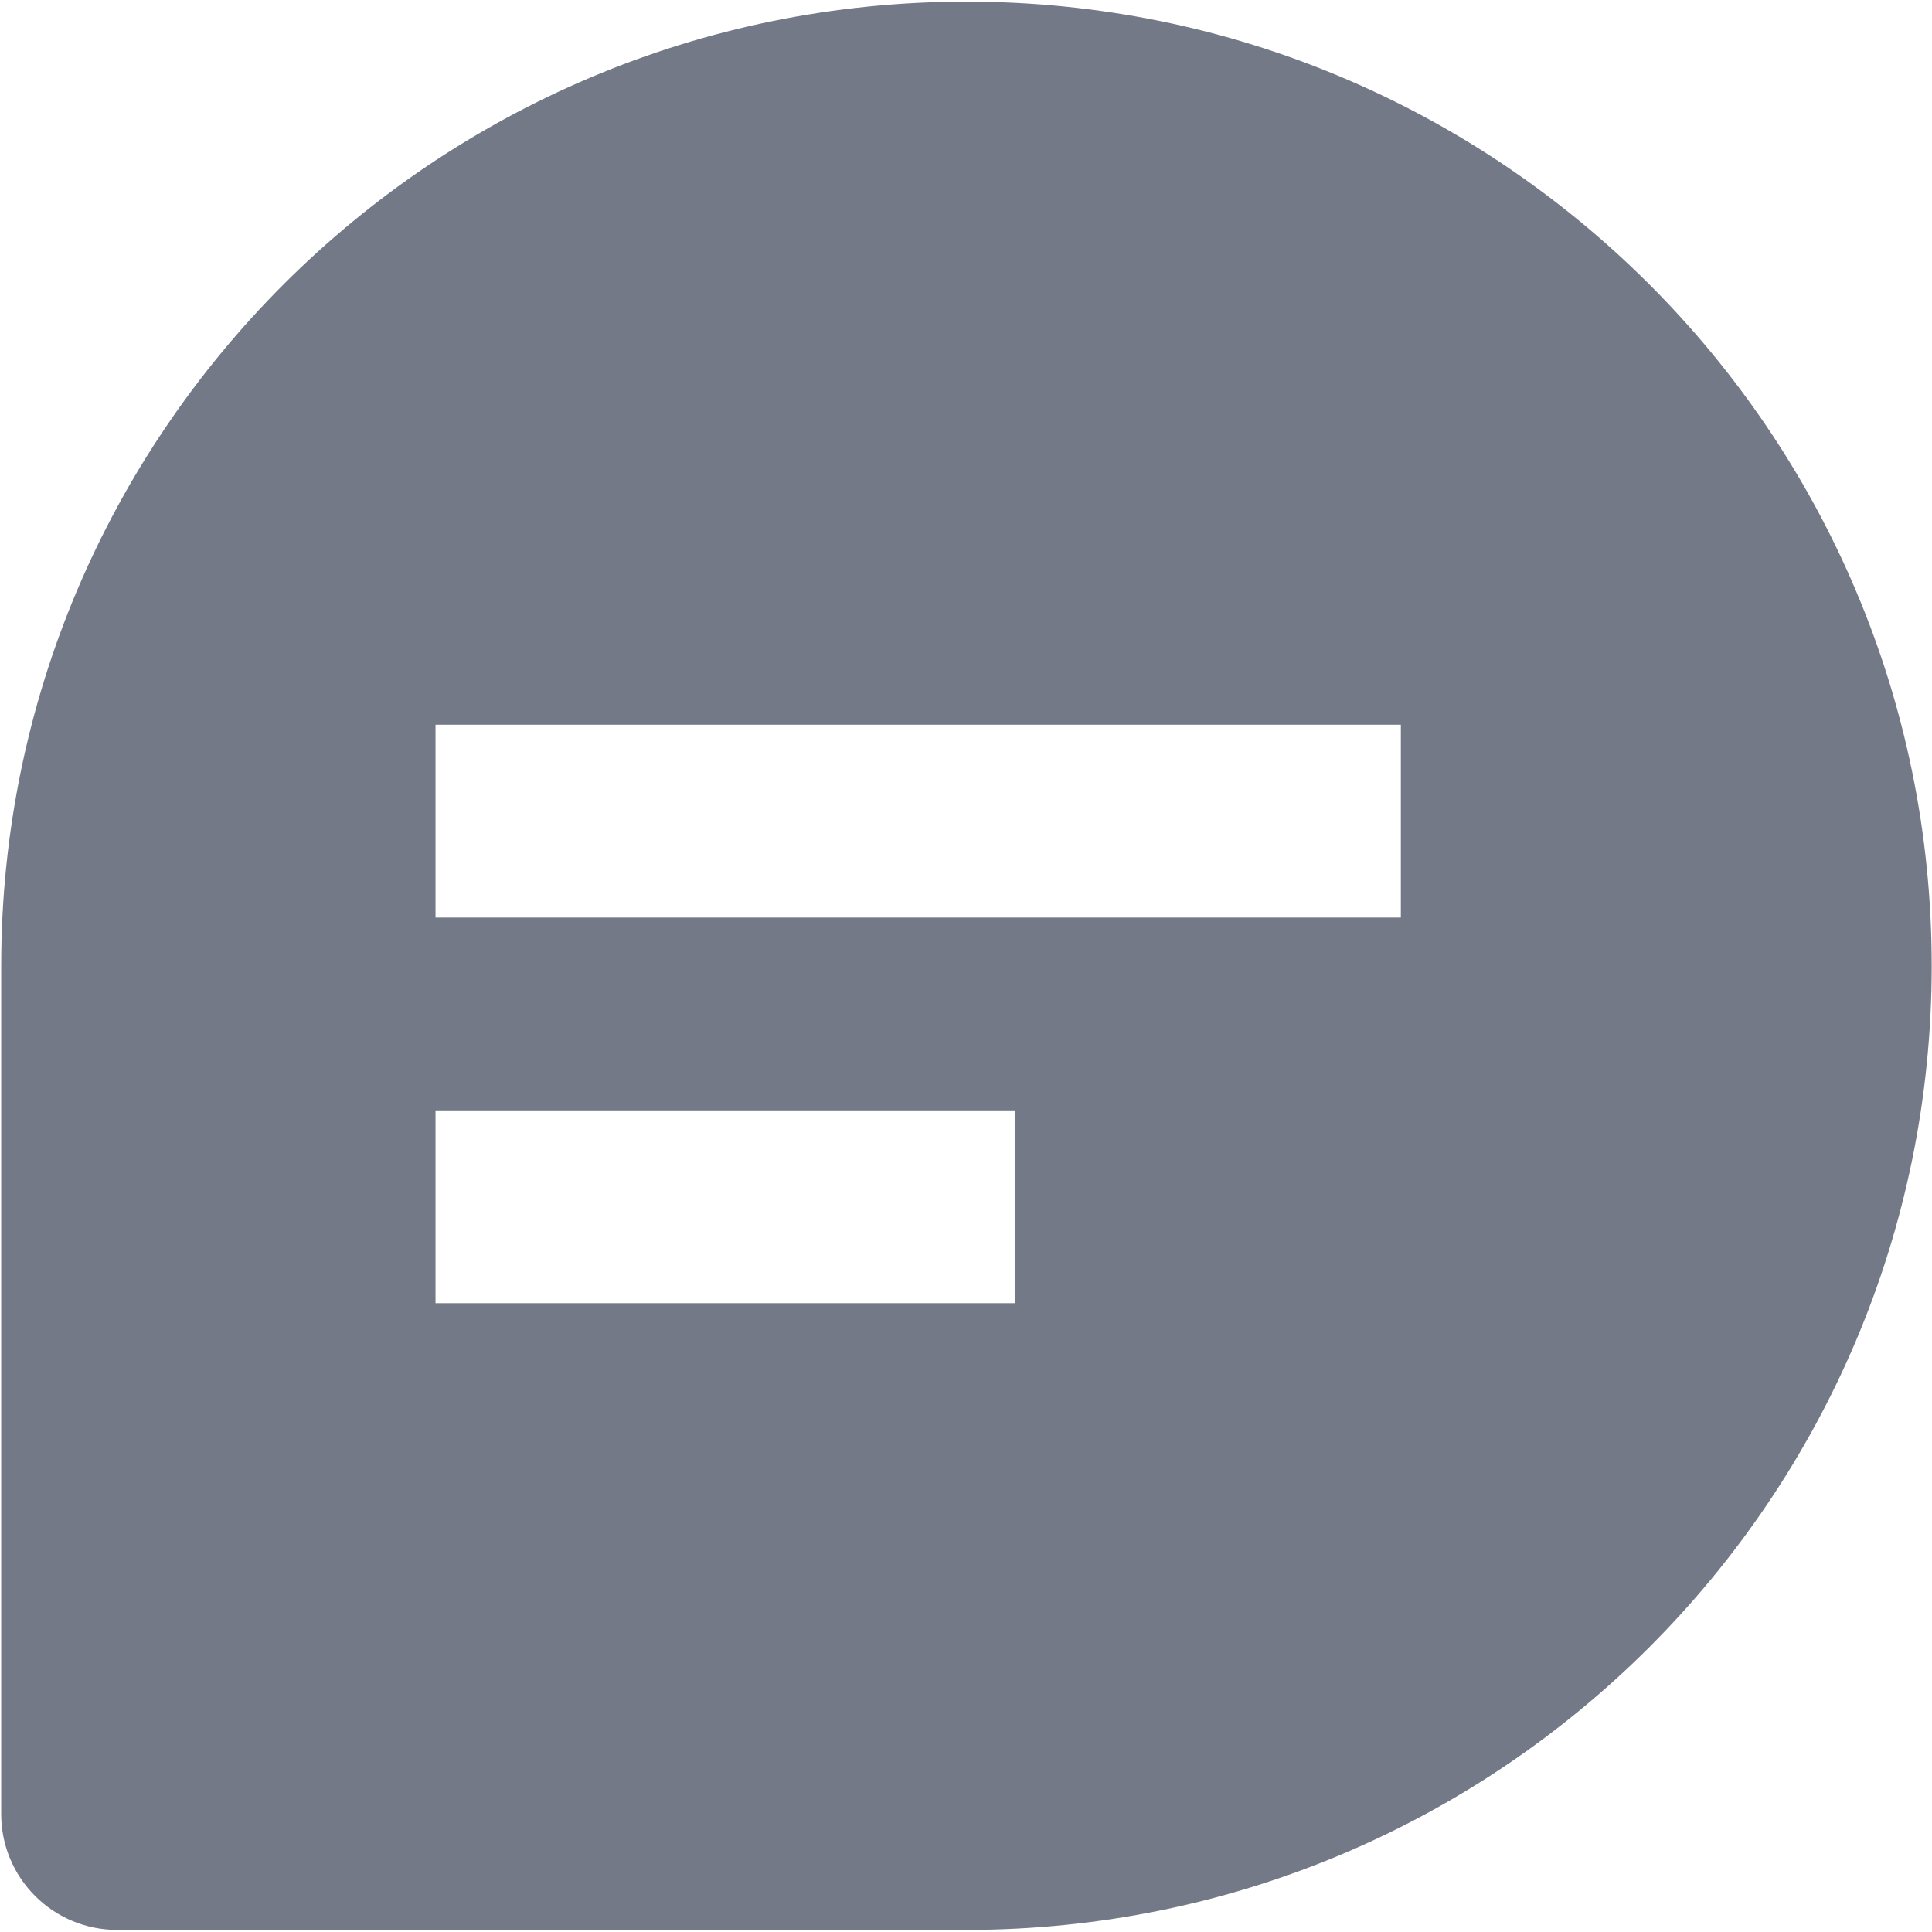
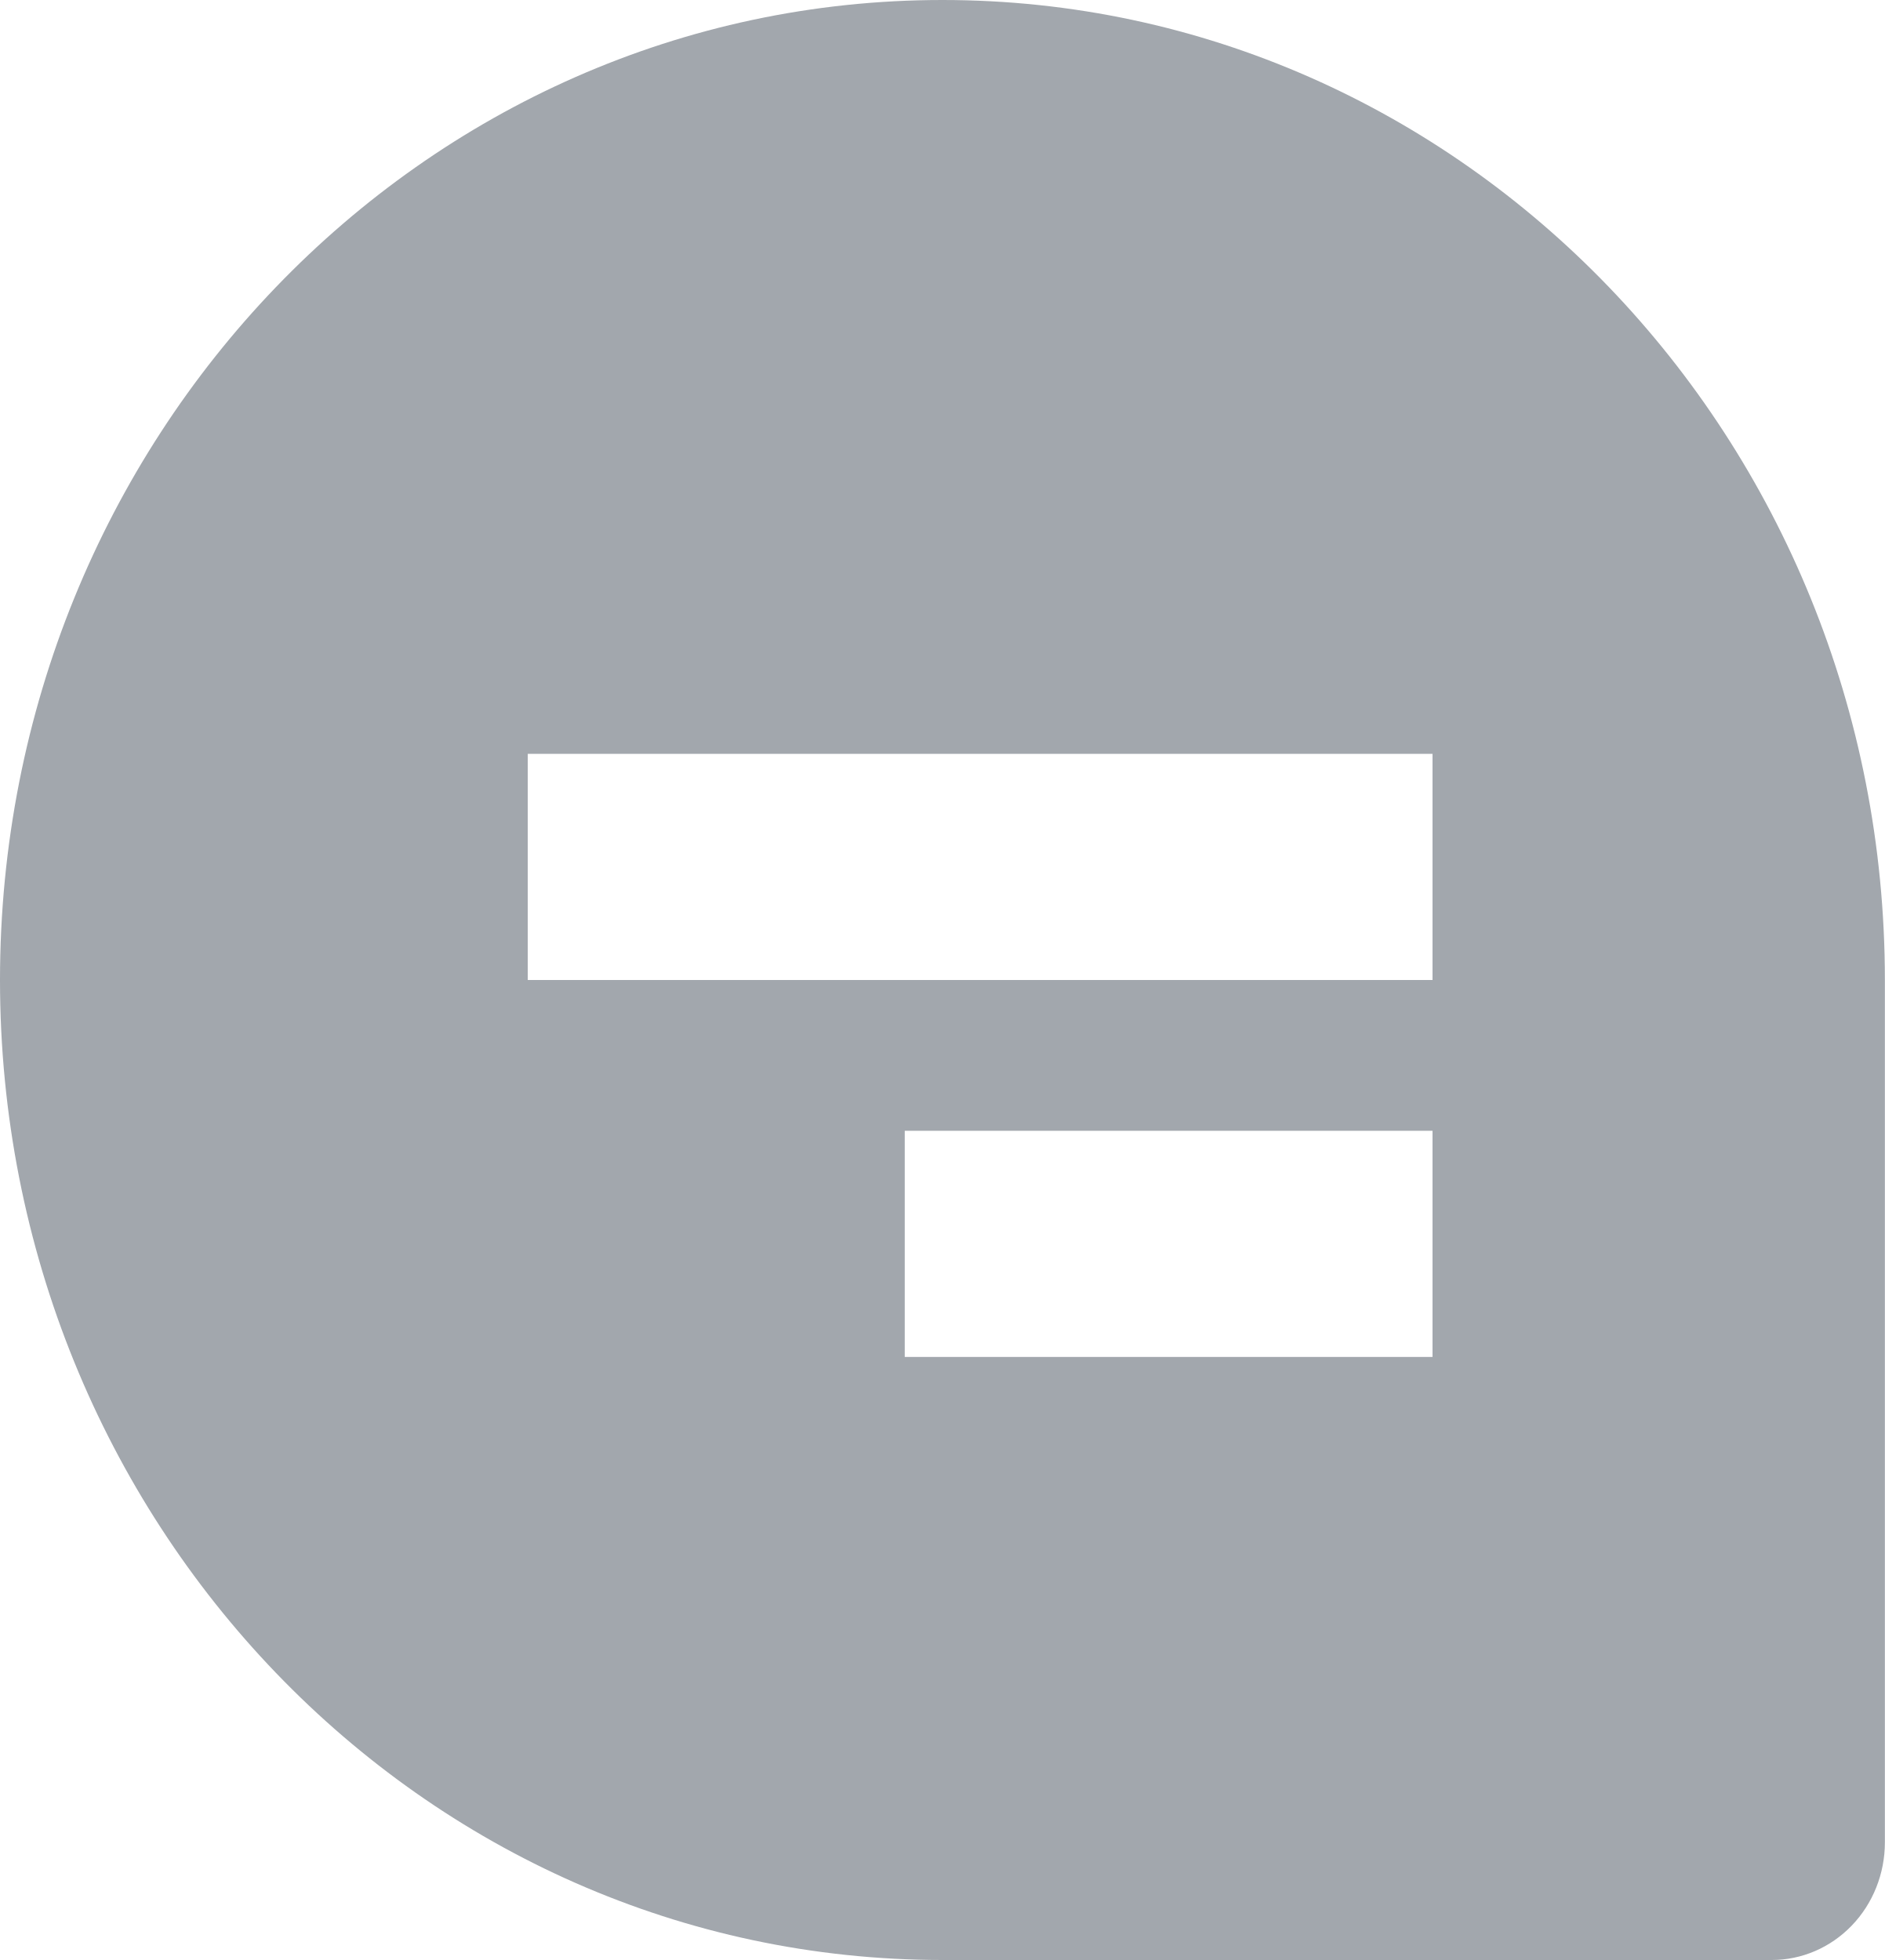
- <svg xmlns="http://www.w3.org/2000/svg" width="26px" height="26px" viewBox="0 0 26 26" version="1.1">
+ <svg xmlns="http://www.w3.org/2000/svg" width="25px" height="26px" viewBox="0 0 25 26" version="1.1">
  <g id="页面1" stroke="none" stroke-width="1" fill="none" fill-rule="evenodd">
-     <g id="下载" transform="translate(13, 13) scale(-1, 1) translate(-13, -13) " fill="#737987" fill-rule="nonzero">
-       <g id="chat" transform="translate(13, 13) scale(-1, 1) translate(-13, -13) ">
-         <path d="M13.006,0.022 C20.18,0.022 25.996,5.831 25.996,12.997 C25.996,20.163 20.18,25.972 13.006,25.972 L1.575,25.972 C1.161,25.972 0.765,25.808 0.473,25.516 C0.18,25.224 0.016,24.828 0.016,24.415 L0.016,12.997 C0.016,5.831 5.832,0.022 13.006,0.022 Z M5.861,14.943 L5.861,17.538 L13.655,17.538 L13.655,14.943 L5.861,14.943 Z M5.861,9.753 L5.861,12.348 L18.852,12.348 L18.852,9.753 L5.861,9.753 Z" id="Shape" />
+     <g id="chat" transform="translate(12.5, 13) scale(-1, 1) translate(-12.5, -13) " fill="#A2A7AD" fill-rule="nonzero">
+       <g id="下载" transform="translate(12.5, 13) scale(-1, 1) translate(-12.5, -13) ">
+         <g id="chat" transform="translate(12.5, 13) scale(-1, 1) translate(-12.5, -13) ">
+           <path d="M12.5,0 C19.404,0 25,5.82 25,13 C25,20.18 19.404,26 12.5,26 L1.5,26 C1.102,26 0.721,25.836 0.439,25.543 C0.158,25.251 0,24.854 0,24.44 L0,13 C0,5.82 5.596,0 12.5,0 Z M6,15 L6,18 L13,18 L13,15 L6,15 Z M6,10 L6,13 L18,13 L18,10 L6,10 Z" id="Shape" />
+         </g>
      </g>
    </g>
  </g>
</svg>
